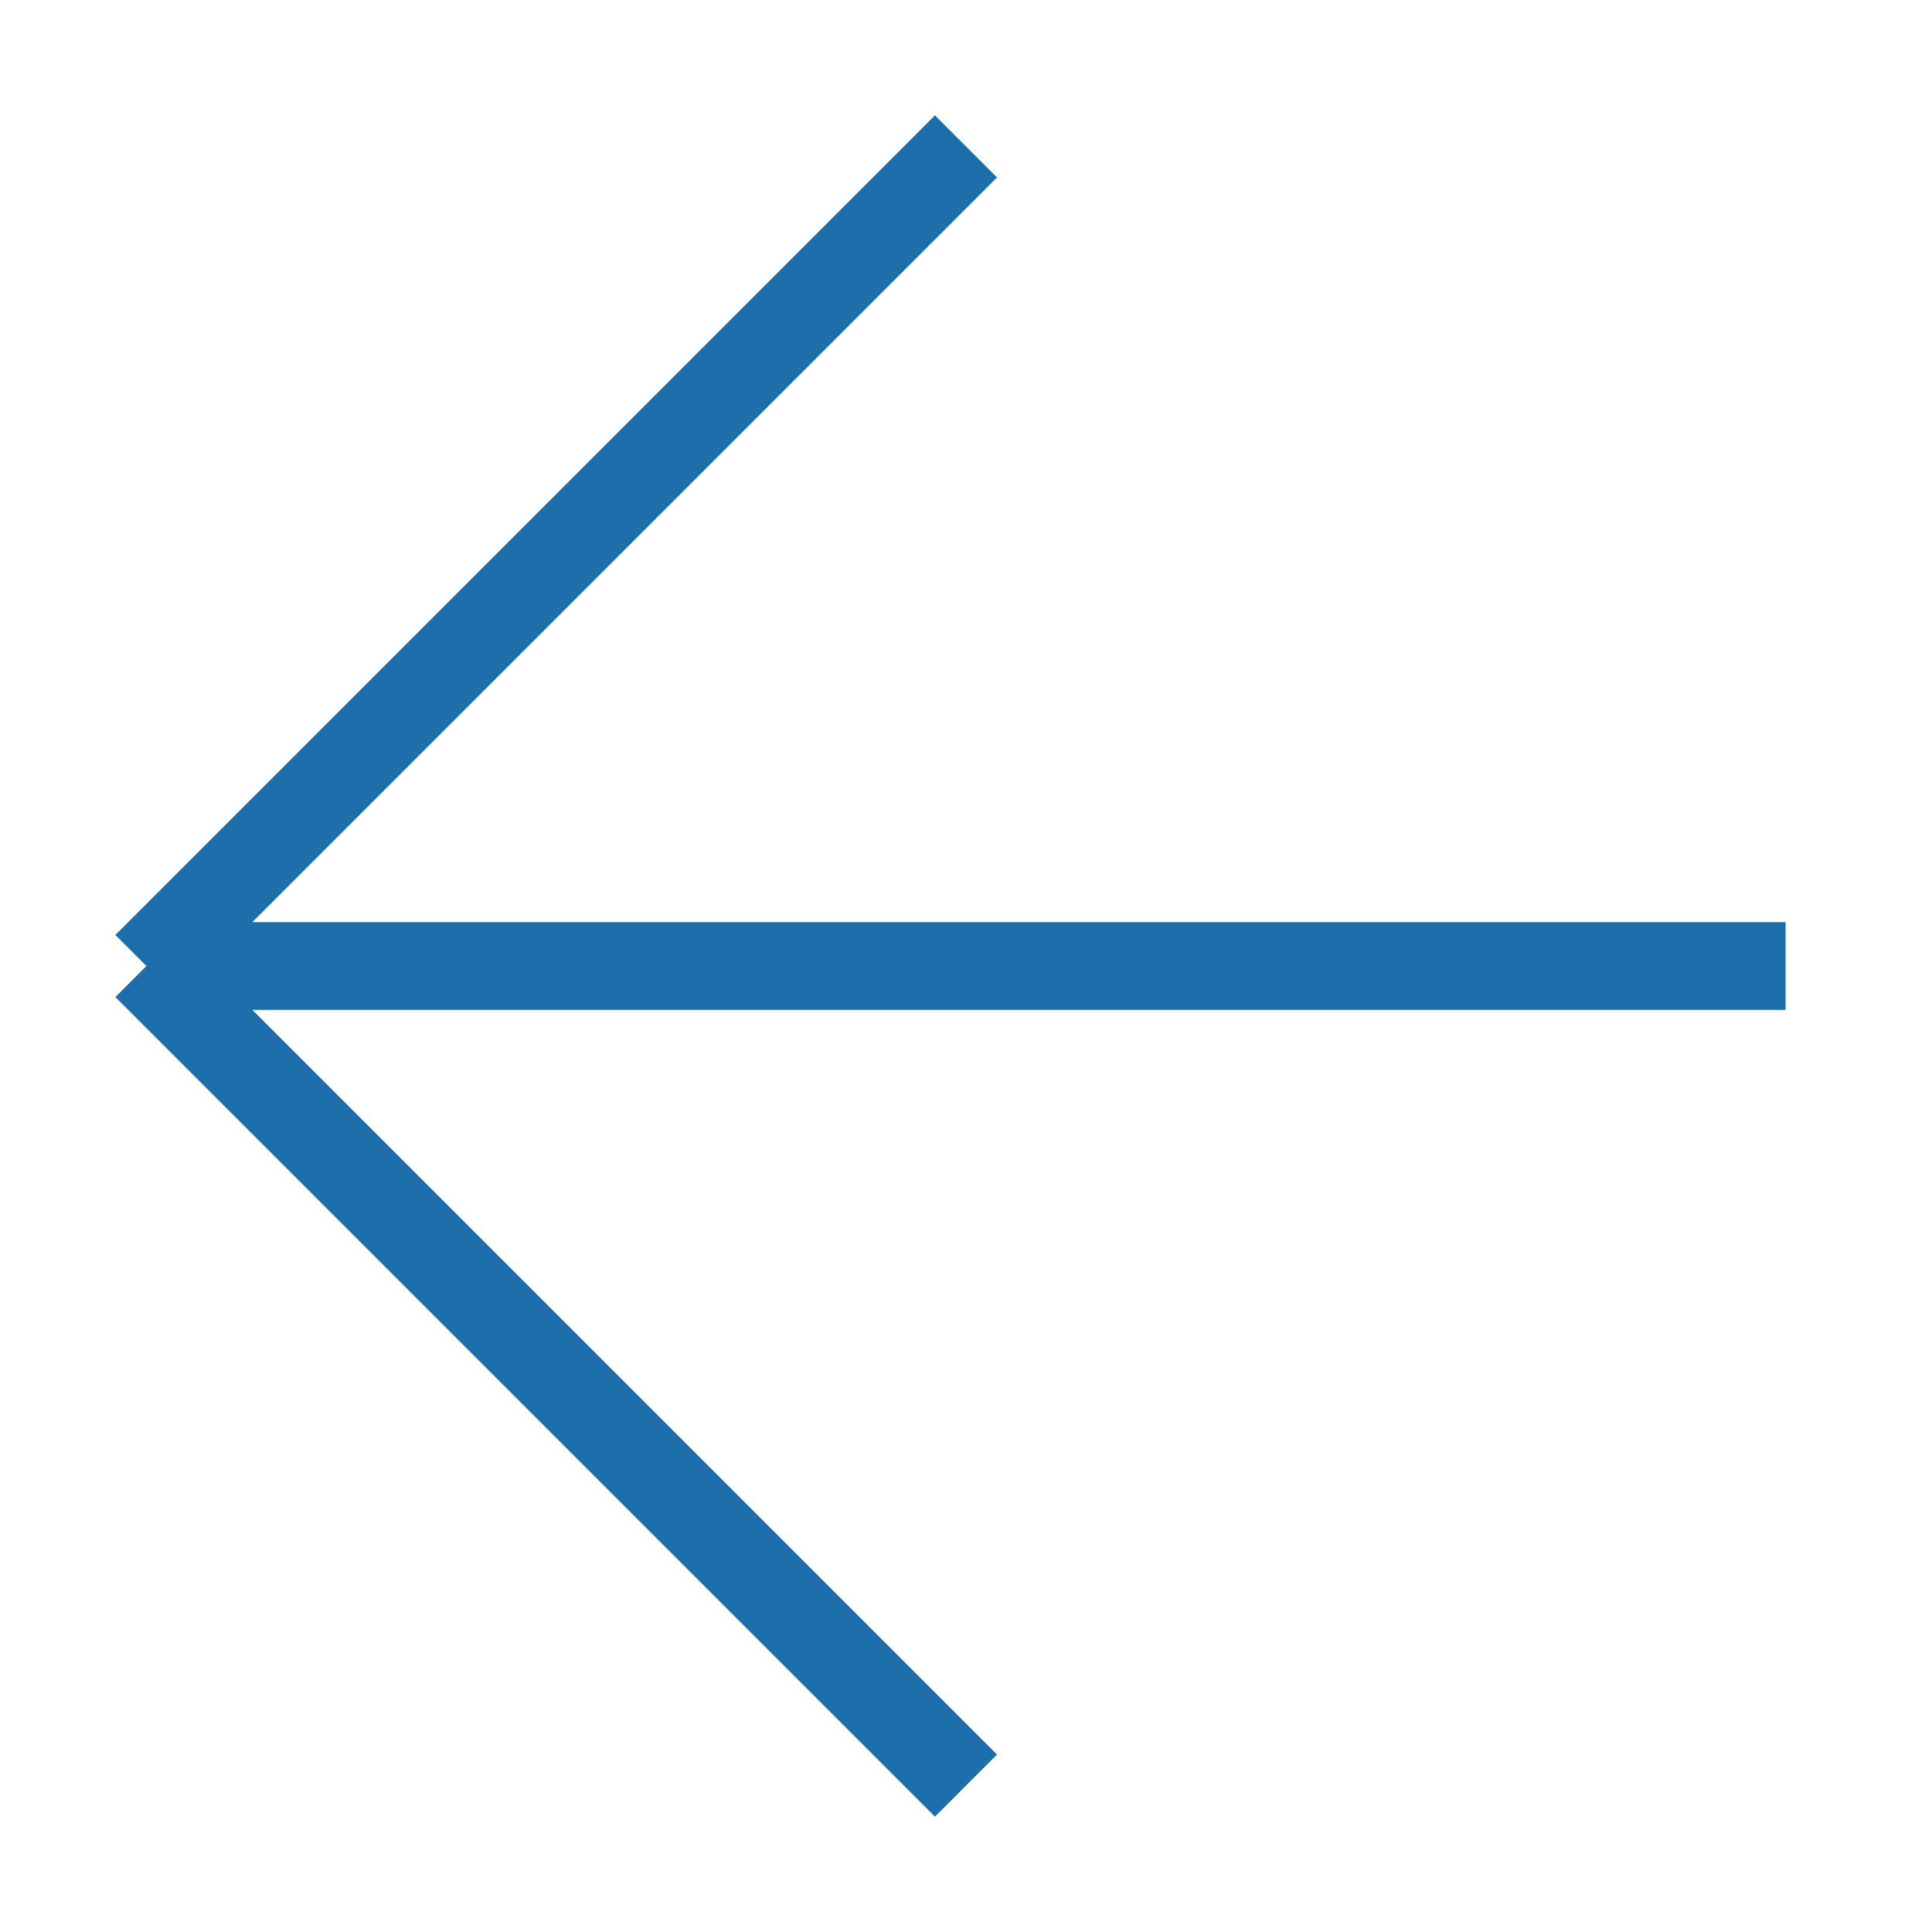
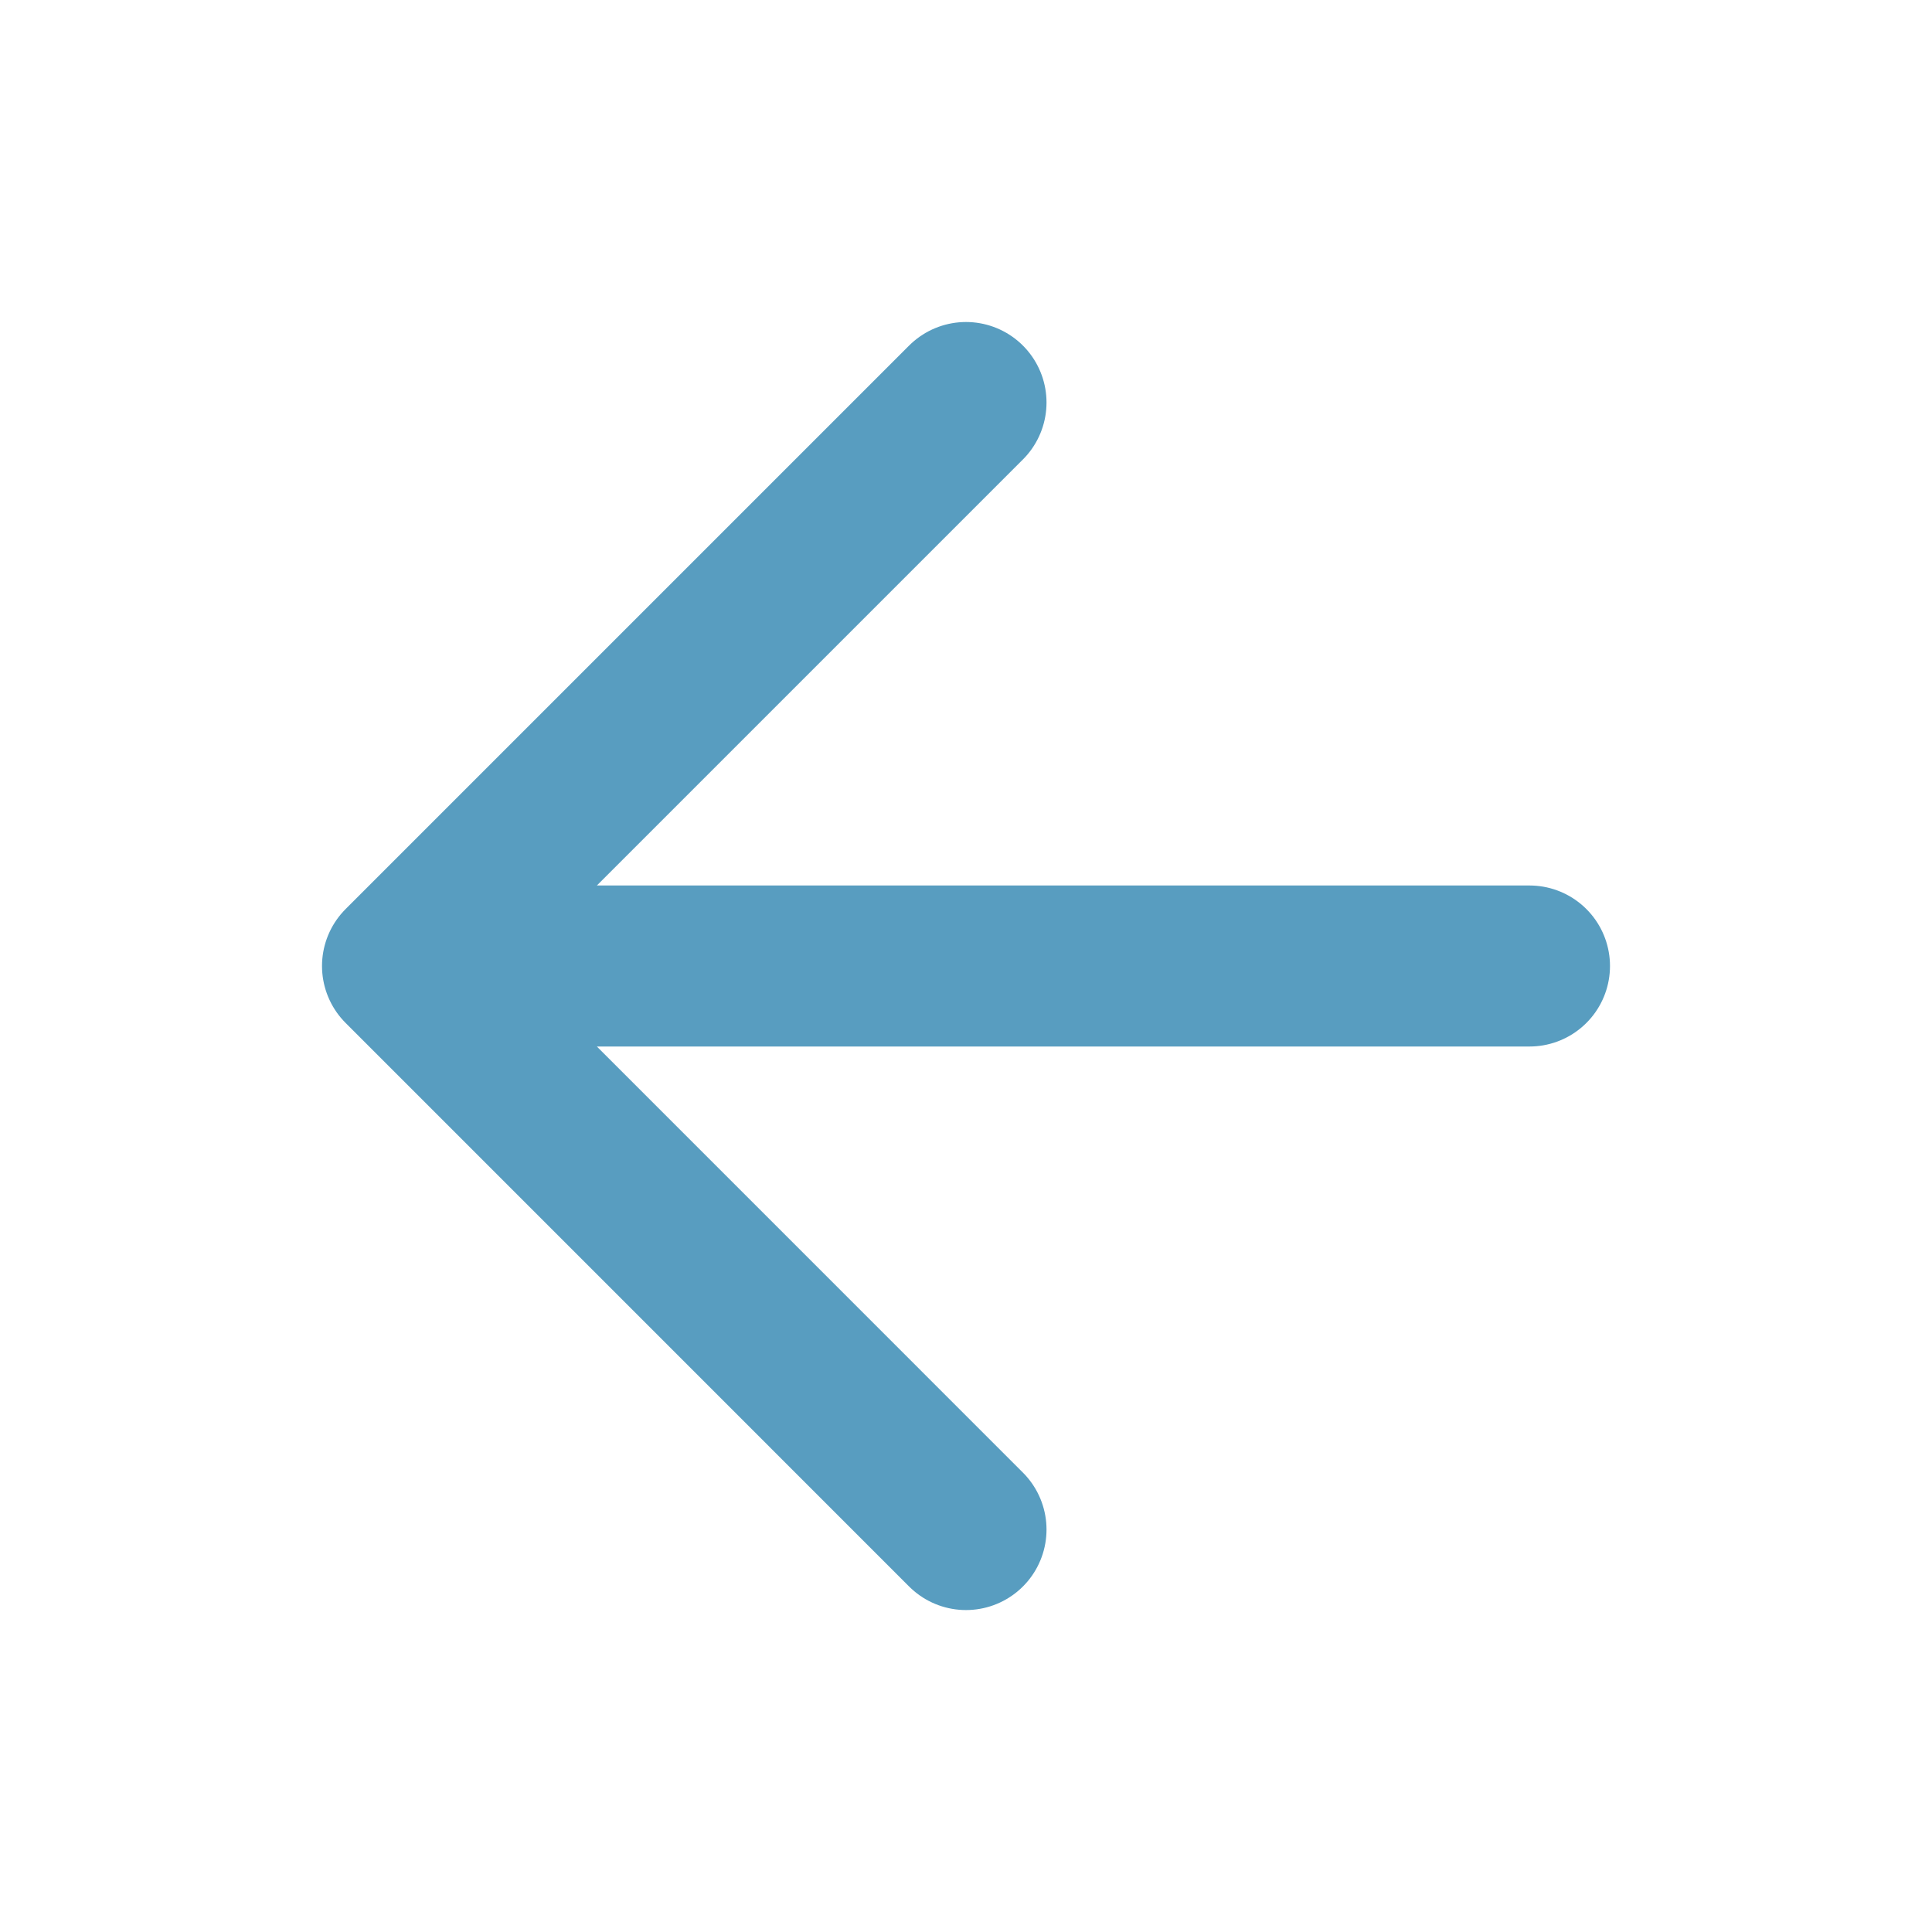
- <svg xmlns="http://www.w3.org/2000/svg" width="22" height="22" viewBox="0 0 22 22" fill="none">
-   <path d="M20.333 11H1.667M1.667 11L11 20.333M1.667 11L11 1.667" stroke="#1F6EAC" strokeWidth="2.667" strokeLinecap="round" strokeLinejoin="round" />
+ <svg xmlns="http://www.w3.org/2000/svg" width="32" height="32" viewBox="0 0 32 32" fill="none">
+   <path d="M25.333 16H6.667M6.667 16L16 25.334M6.667 16L16 6.667" stroke="#589DC0" stroke-width="2.667" stroke-linecap="round" stroke-linejoin="round" />
</svg>
